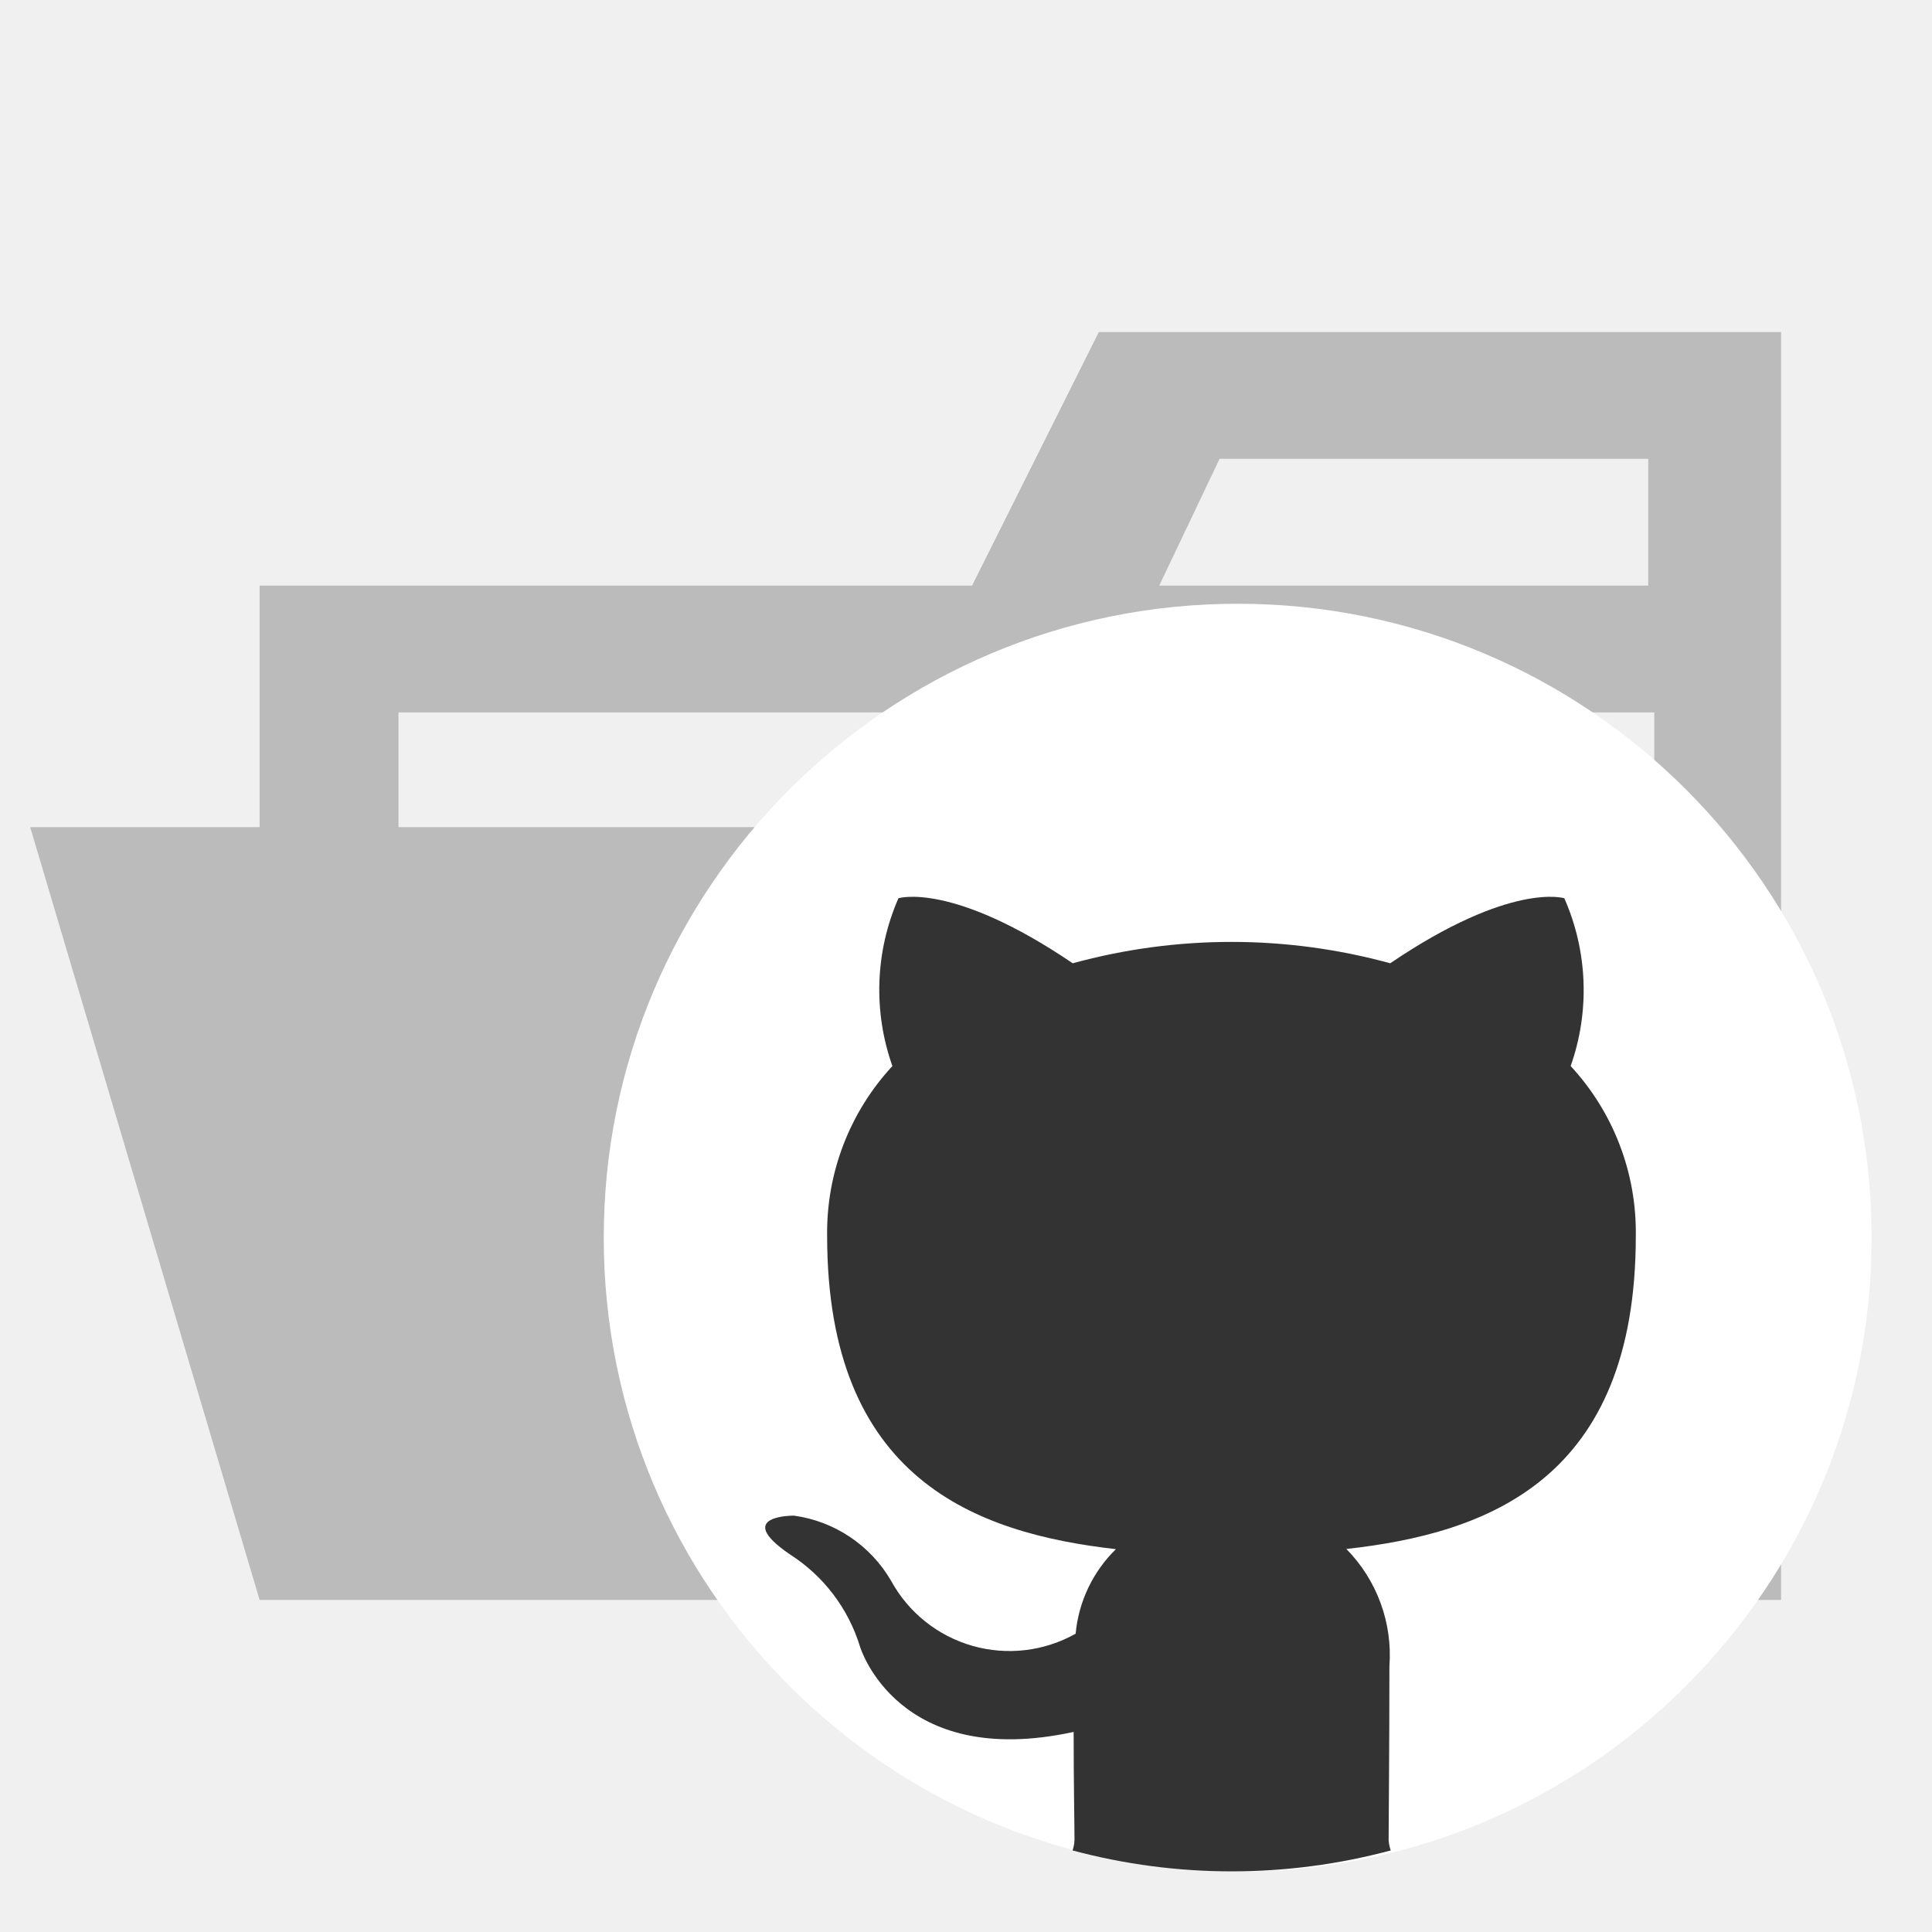
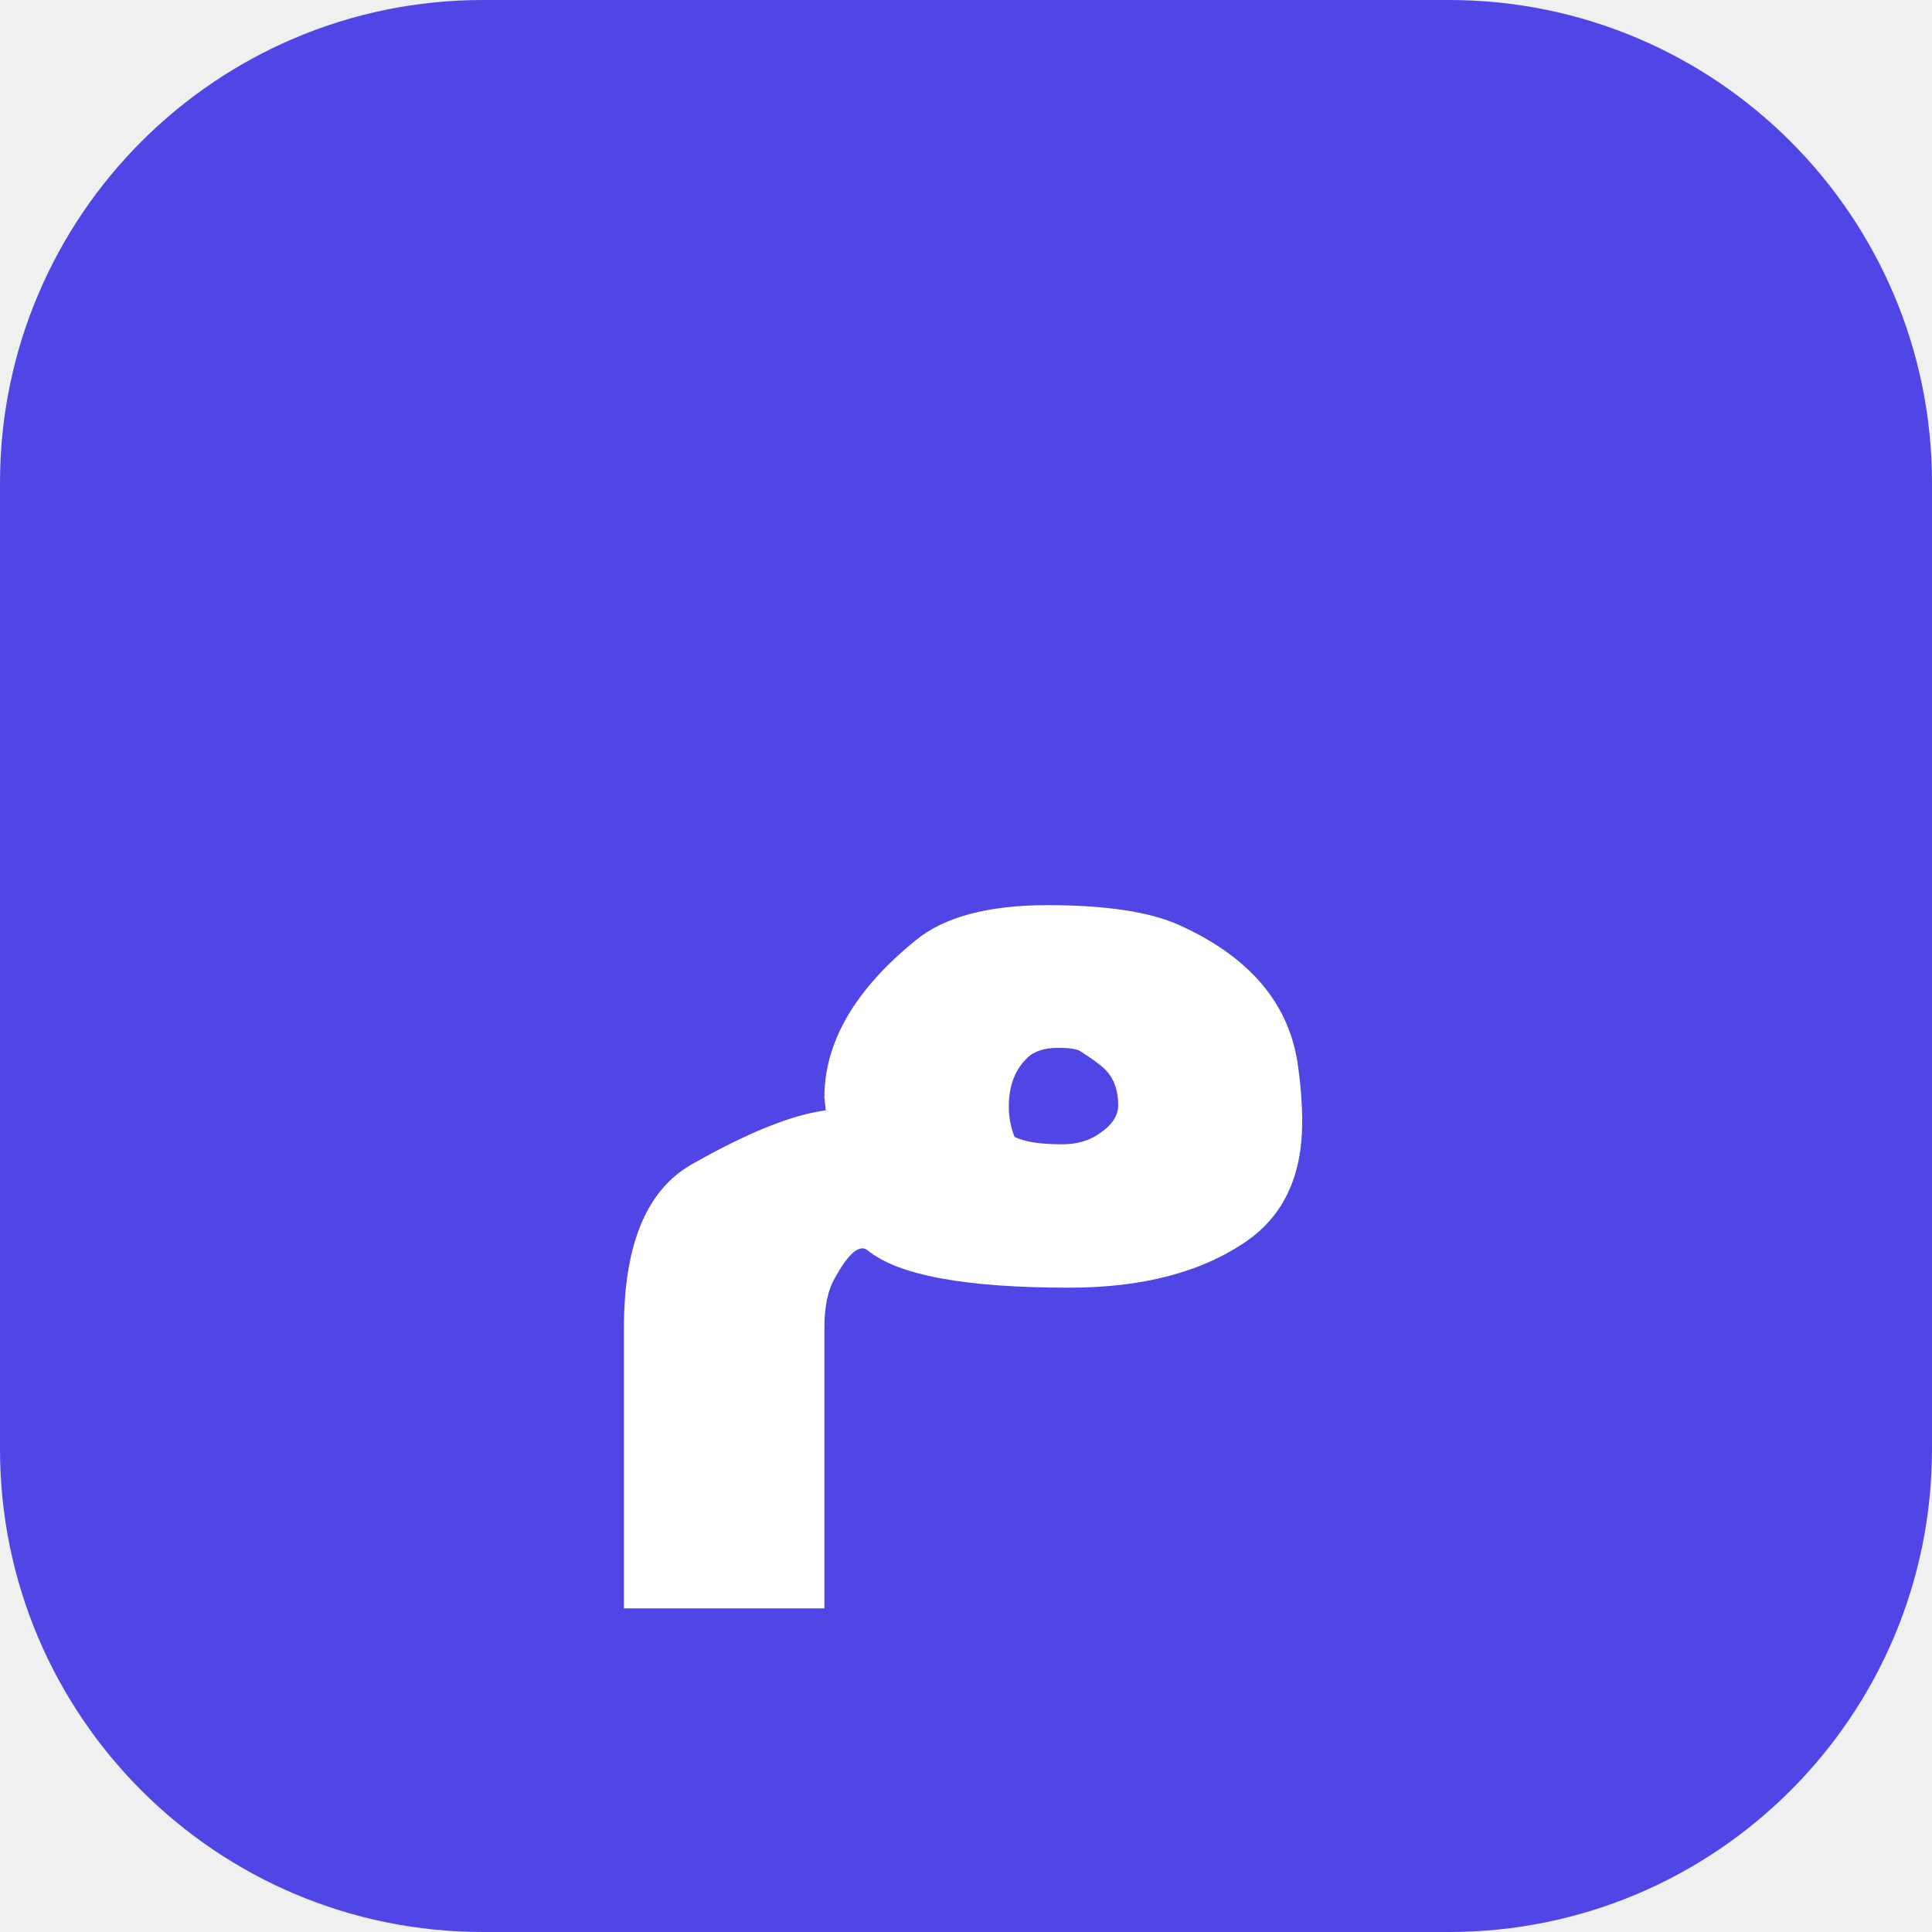
- <svg xmlns="http://www.w3.org/2000/svg" width="800px" height="800px" viewBox="0 0 32 32">
-   <path d="M27.4,5.5H18.2L16.1,9.7H4.3v4H.5L4.3,26.5H29.5V5.5ZM20.2,7.6h7.1V9.7H19.2Zm5.5,6.1H6.6V11.8H27.4v7.626Z" style="fill:#bbb" />
-   <path d="M31,20.5A10.5,10.5,0,1,1,20.5,10,10.5,10.5,0,0,1,31,20.5Z" style="fill:#ffffff;fill-rule:evenodd" />
-   <path d="M23.013,27.6a2.505,2.505,0,0,0-.713-1.944c2.339-.26,4.794-1.148,4.794-5.181a4.051,4.051,0,0,0-1.079-2.818,3.772,3.772,0,0,0-.105-2.779s-.88-.282-2.884,1.077a9.939,9.939,0,0,0-5.258,0c-2.005-1.359-2.887-1.077-2.887-1.077a3.778,3.778,0,0,0-.1,2.779A4.057,4.057,0,0,0,13.7,20.47c0,4.023,2.451,4.924,4.783,5.189a2.248,2.248,0,0,0-.667,1.4,2.234,2.234,0,0,1-3.055-.873,2.209,2.209,0,0,0-1.609-1.082s-1.025-.013-.072.639a2.778,2.778,0,0,1,1.166,1.535s.616,2.043,3.537,1.408c0,.876.014,1.537.014,1.786a.606.606,0,0,1-.032.177,10.178,10.178,0,0,0,5.27,0A.606.606,0,0,1,23,30.476C23,30.132,23.013,29,23.013,27.6Z" style="fill:#333;fill-rule:evenodd" />
+ <svg xmlns="http://www.w3.org/2000/svg" viewBox="0 0 64 64">
+   <rect width="64" height="64" rx="16" fill="#4f46e5" />
+   <text x="32" y="44" fill="#fff" font-family="Arial,sans-serif" font-size="38" font-weight="700" text-anchor="middle">م</text>
</svg>
